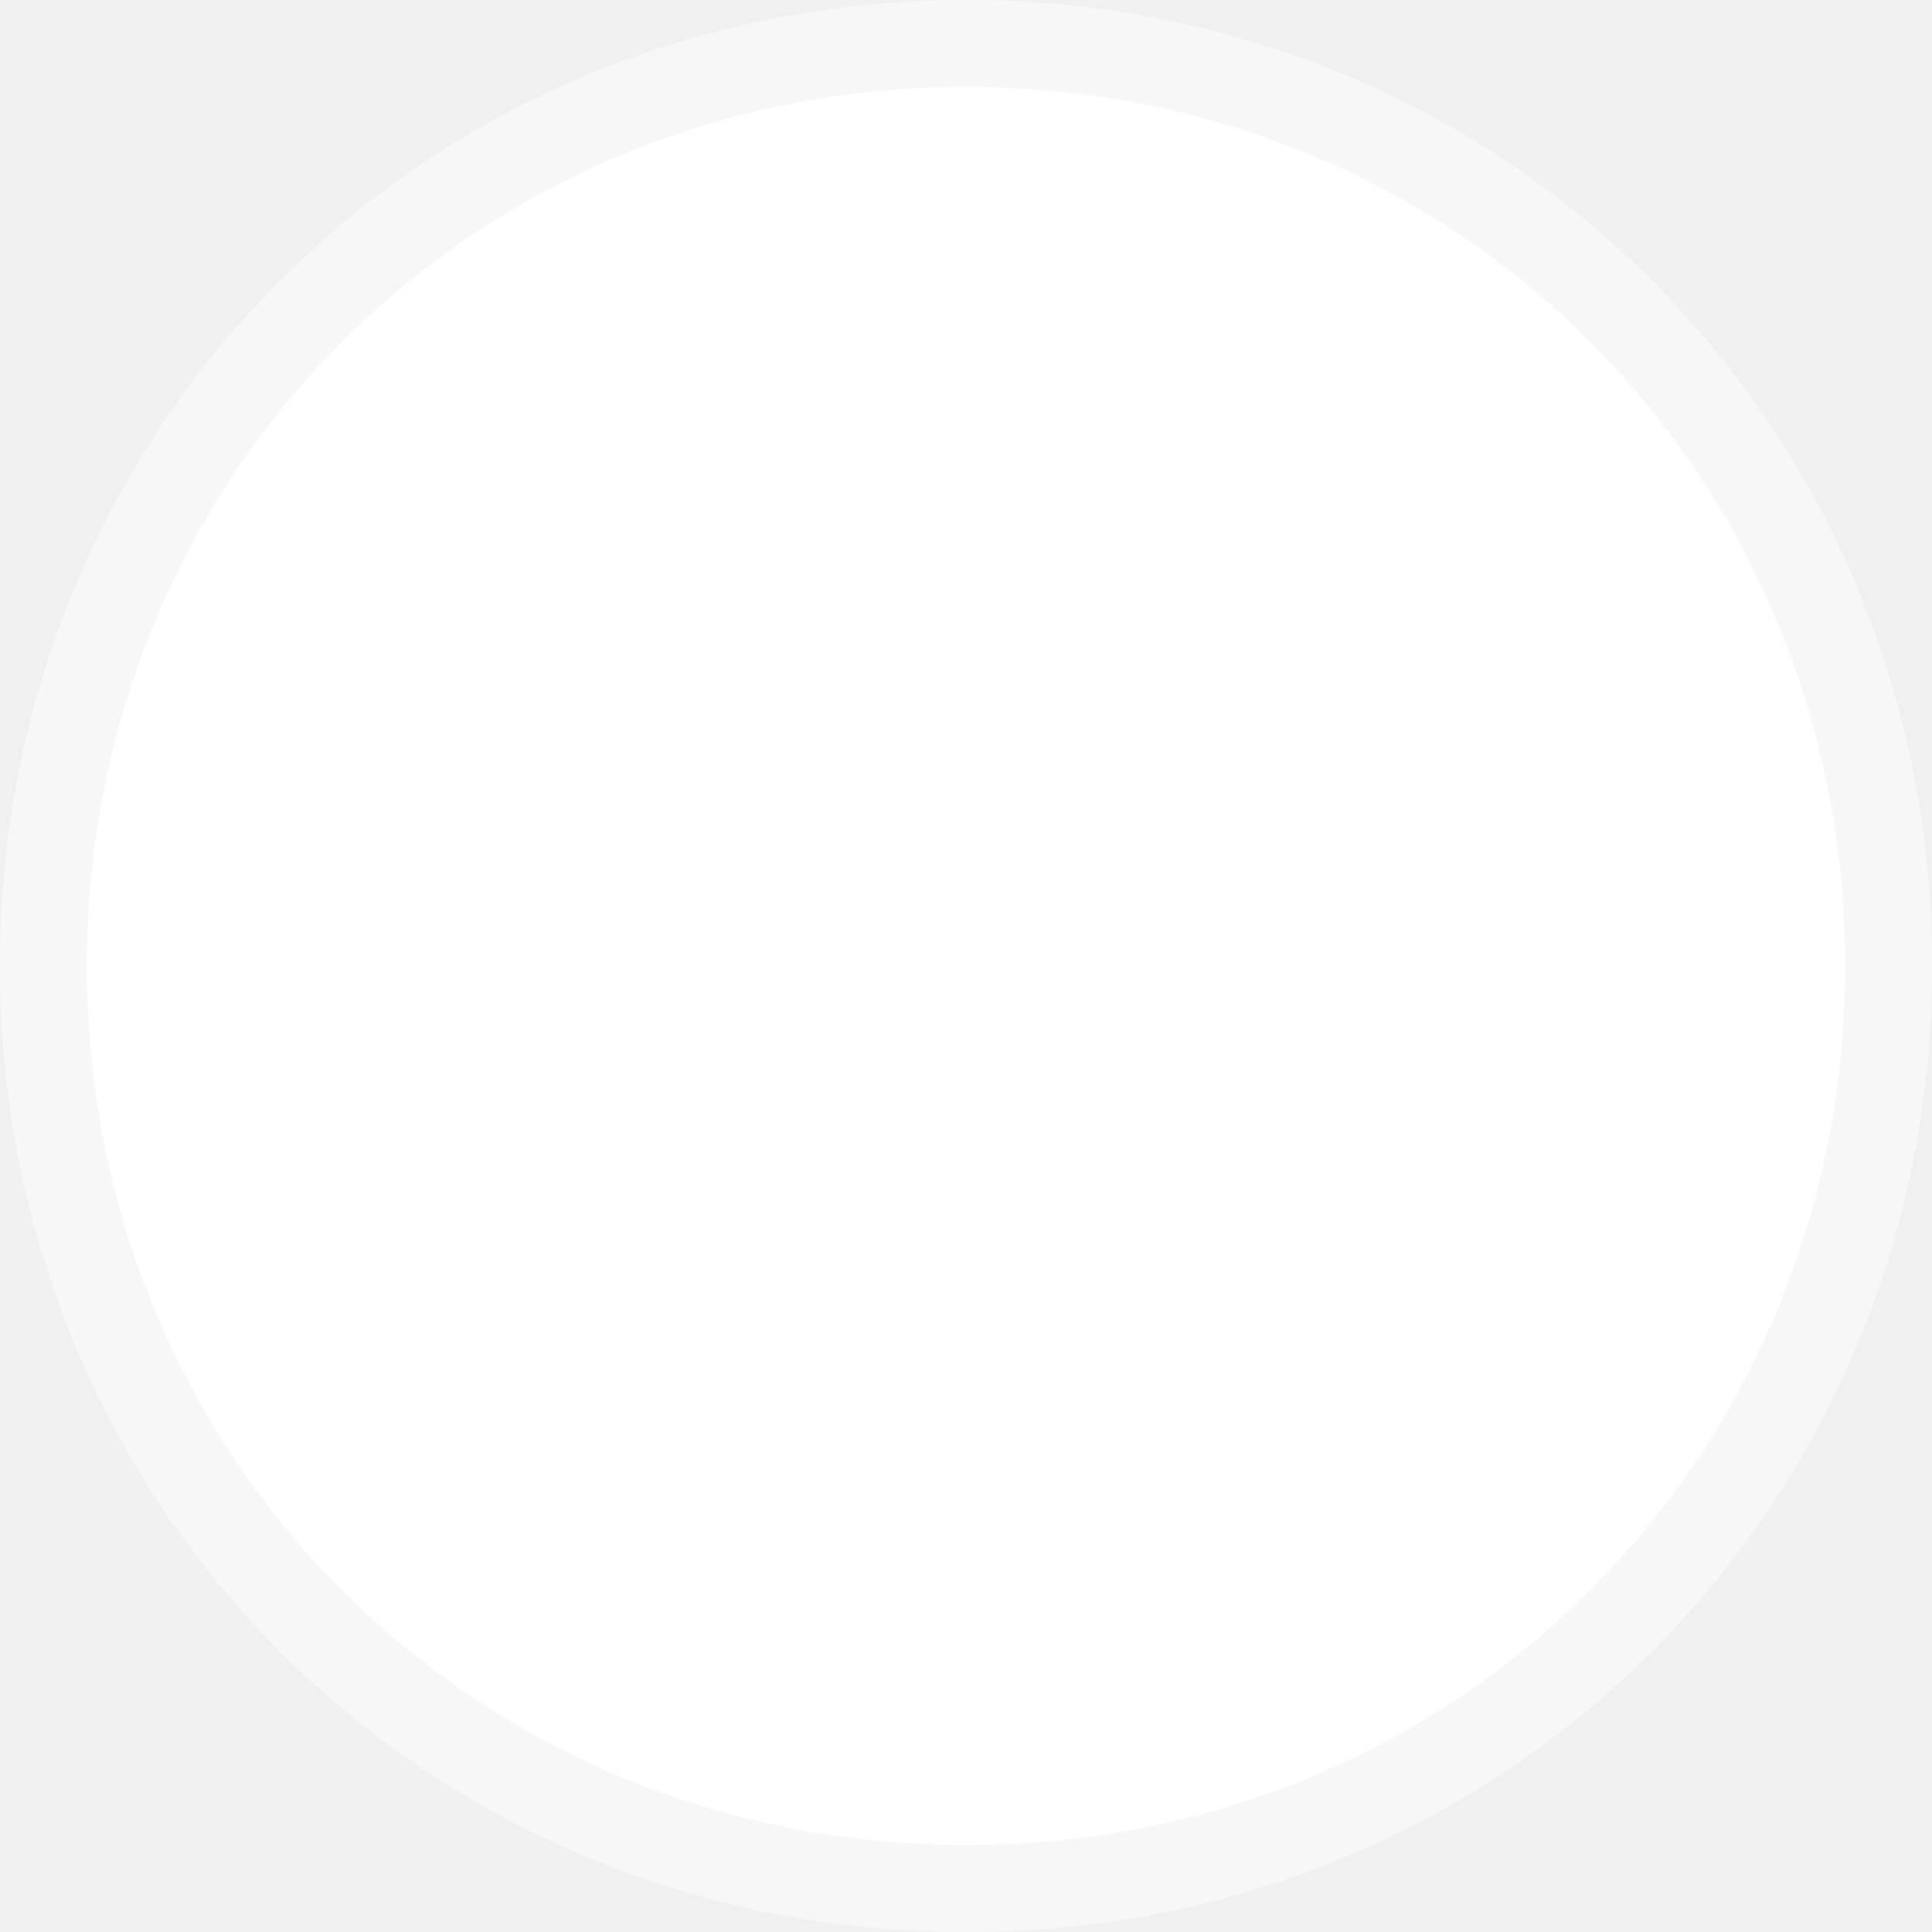
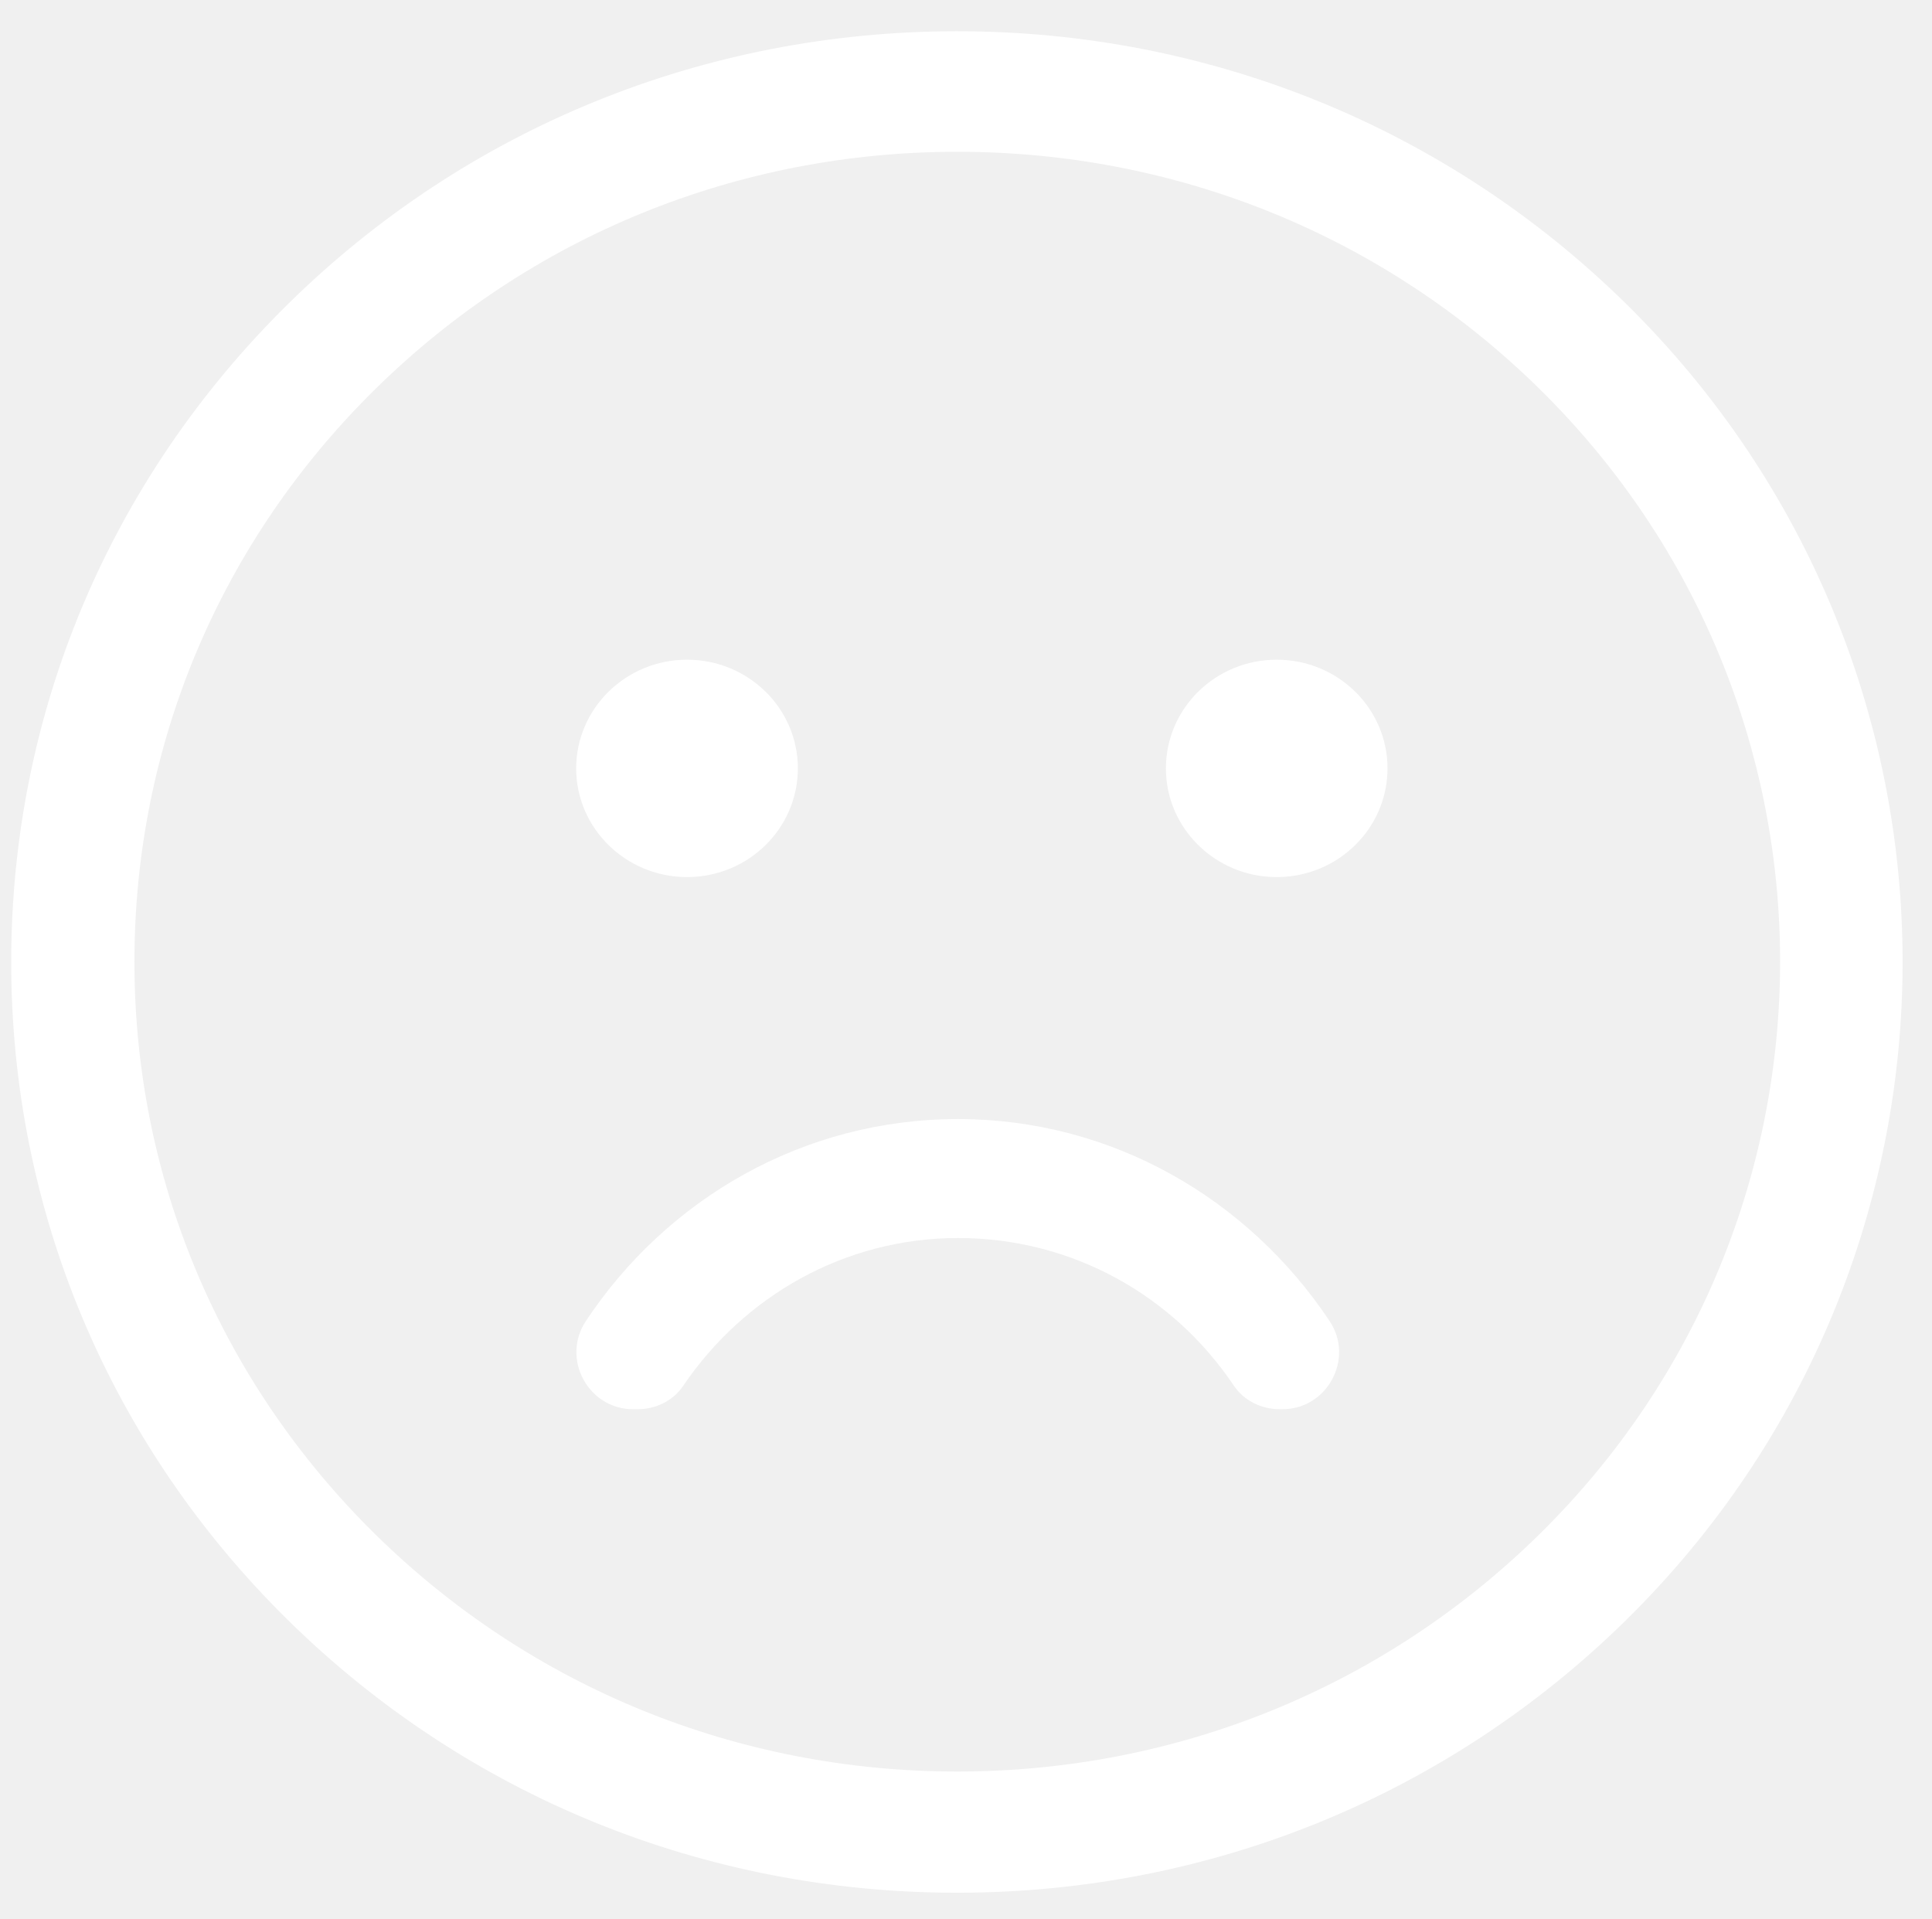
- <svg xmlns="http://www.w3.org/2000/svg" version="1.1" width="100px" height="100px">
-   <g>
-     <path d="M 50 4.5  C 75.48 4.5  95.5 24.52  95.5 50  C 95.5 75.48  75.48 95.5  50 95.5  C 24.52 95.5  4.5 75.48  4.5 50  C 4.5 24.52  24.52 4.5  50 4.5  Z " fill-rule="nonzero" fill="#ffffff" stroke="none" />
-     <path d="M 50 2.5  C 76.6 2.5  97.5 23.4  97.5 50  C 97.5 76.6  76.6 97.5  50 97.5  C 23.4 97.5  2.5 76.6  2.5 50  C 2.5 23.4  23.4 2.5  50 2.5  Z " stroke-width="5" stroke="#ffffff" fill="none" stroke-opacity="0.498" />
-   </g>
+ <svg xmlns="http://www.w3.org/2000/svg" t="1490169998170" class="icon" style="" viewBox="0 0 1031 1024" version="1.1" p-id="13711" width="20.137" height="20">
+   <defs>
+     <style type="text/css" />
+   </defs>
+   <path d="M867.731 162.082C772.338 68.331 645.609 16.67 510.728 16.67c-134.821 0-261.6 51.662-356.884 145.412C58.482 255.912 5.975 380.657 5.975 513.333c-0.016 132.708 52.432 257.42 147.76 351.245 95.329 93.765 222.092 145.411 356.896 145.411 134.897 0 261.707-51.693 357.101-145.469C1064.51 670.903 1064.527 355.794 867.731 162.082L867.731 162.082 867.731 162.082 867.731 162.082zM821.543 818.674C738.561 900.287 628.195 945.313 510.85 945.313c-117.311 0-227.611-44.982-310.537-126.542C117.39 737.164 71.705 628.612 71.737 513.146c0-115.482 45.685-224.05 128.641-305.63 82.967-81.608 193.225-126.527 310.553-126.527 117.328 0 227.629 44.919 310.612 126.527C992.744 376.023 992.744 650.199 821.543 818.674L821.543 818.674 821.543 818.674 821.543 818.674zM681.297 352.022c-32.622 0-59.111 25.976-59.111 57.998 0 31.996 26.489 58.003 59.111 58.003 32.695 0 59.142-26.007 59.142-58.003C740.438 377.992 713.992 352.022 681.297 352.022L681.297 352.022 681.297 352.022 681.297 352.022zM366.629 468.023c32.695 0 59.143-26.007 59.143-58.003 0-32.027-26.447-57.998-59.143-57.998-32.576 0-59.161 25.976-59.161 57.998C307.469 442.016 334.039 468.023 366.629 468.023L366.629 468.023 366.629 468.023 366.629 468.023zM511.242 597.145c-82.564 0-155.383 42.587-198.608 107.803-13.314 20.073 1.283 47.043 25.268 47.043l2.334 0c9.623 0 18.948-4.474 24.39-12.548 32.296-47.654 85.911-78.821 146.616-78.821 61.021 0 114.934 30.712 147.151 78.73 5.409 8.074 14.785 12.623 24.471 12.623l1.45 0c23.974 0.048 38.572-26.986 25.238-47.027C666.243 639.86 593.588 597.145 511.242 597.145L511.242 597.145 511.242 597.145 511.242 597.145zM511.242 597.145" p-id="13712" fill="#ffffff" />
</svg>
